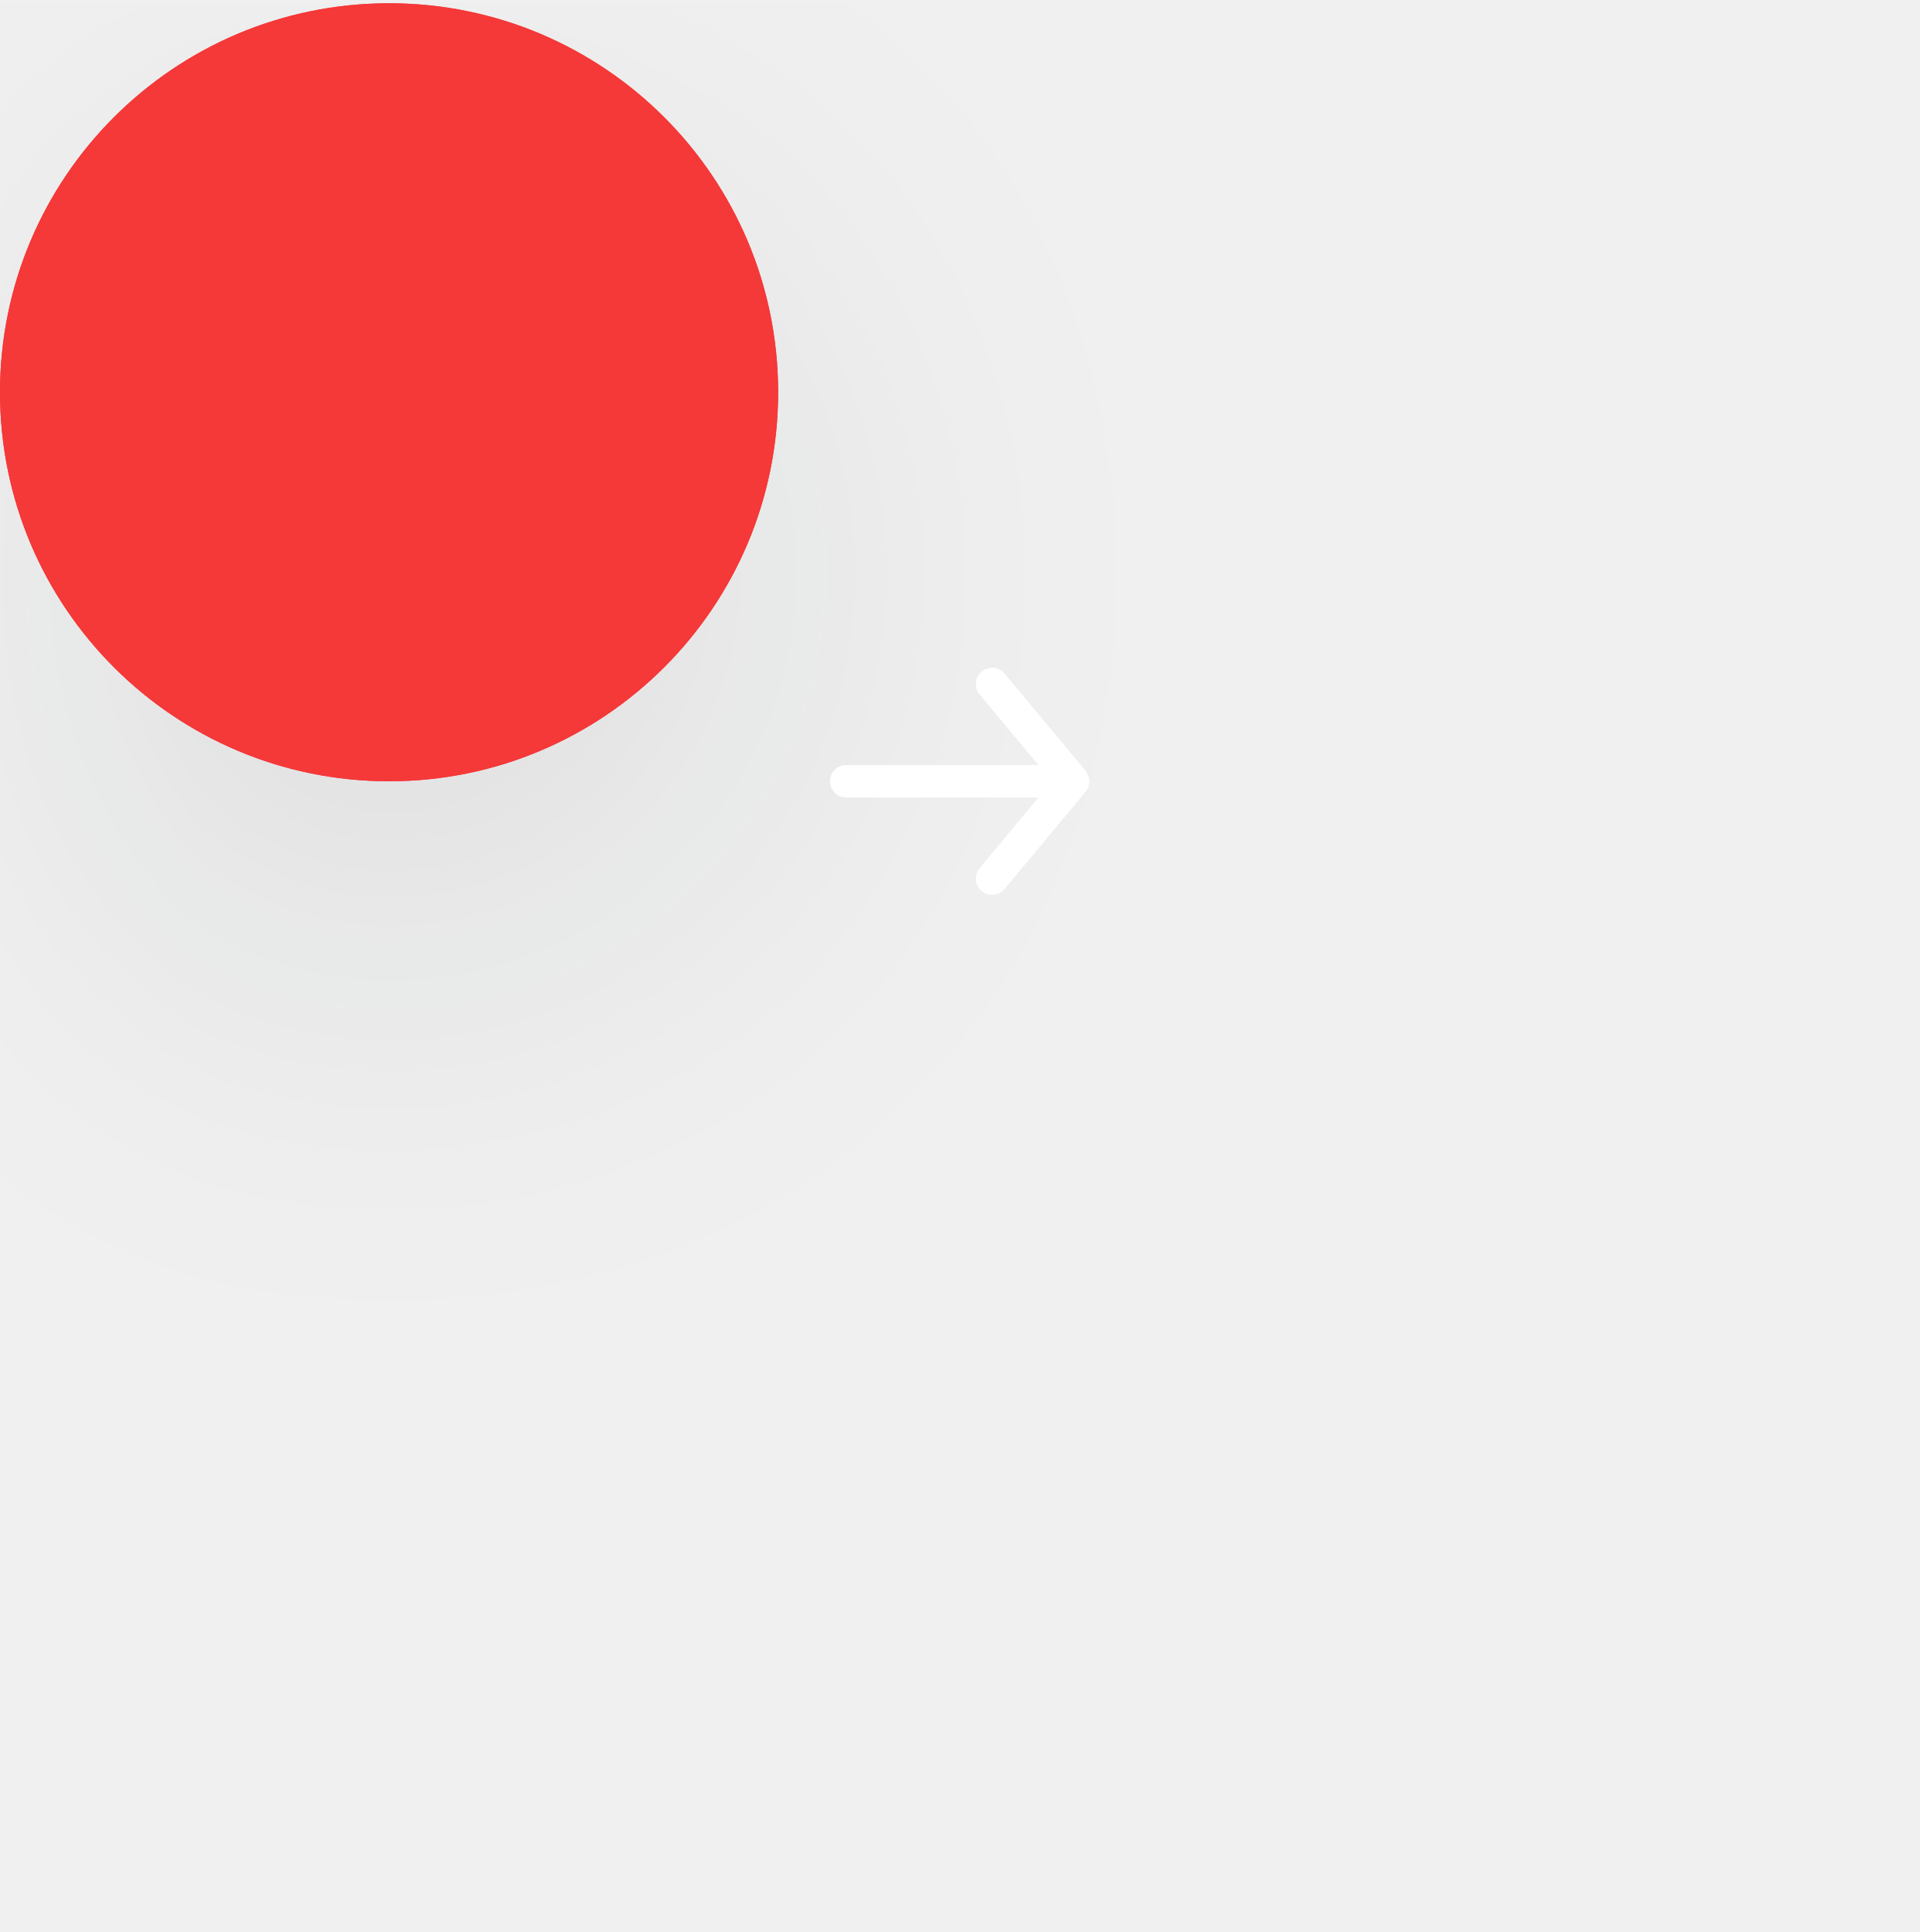
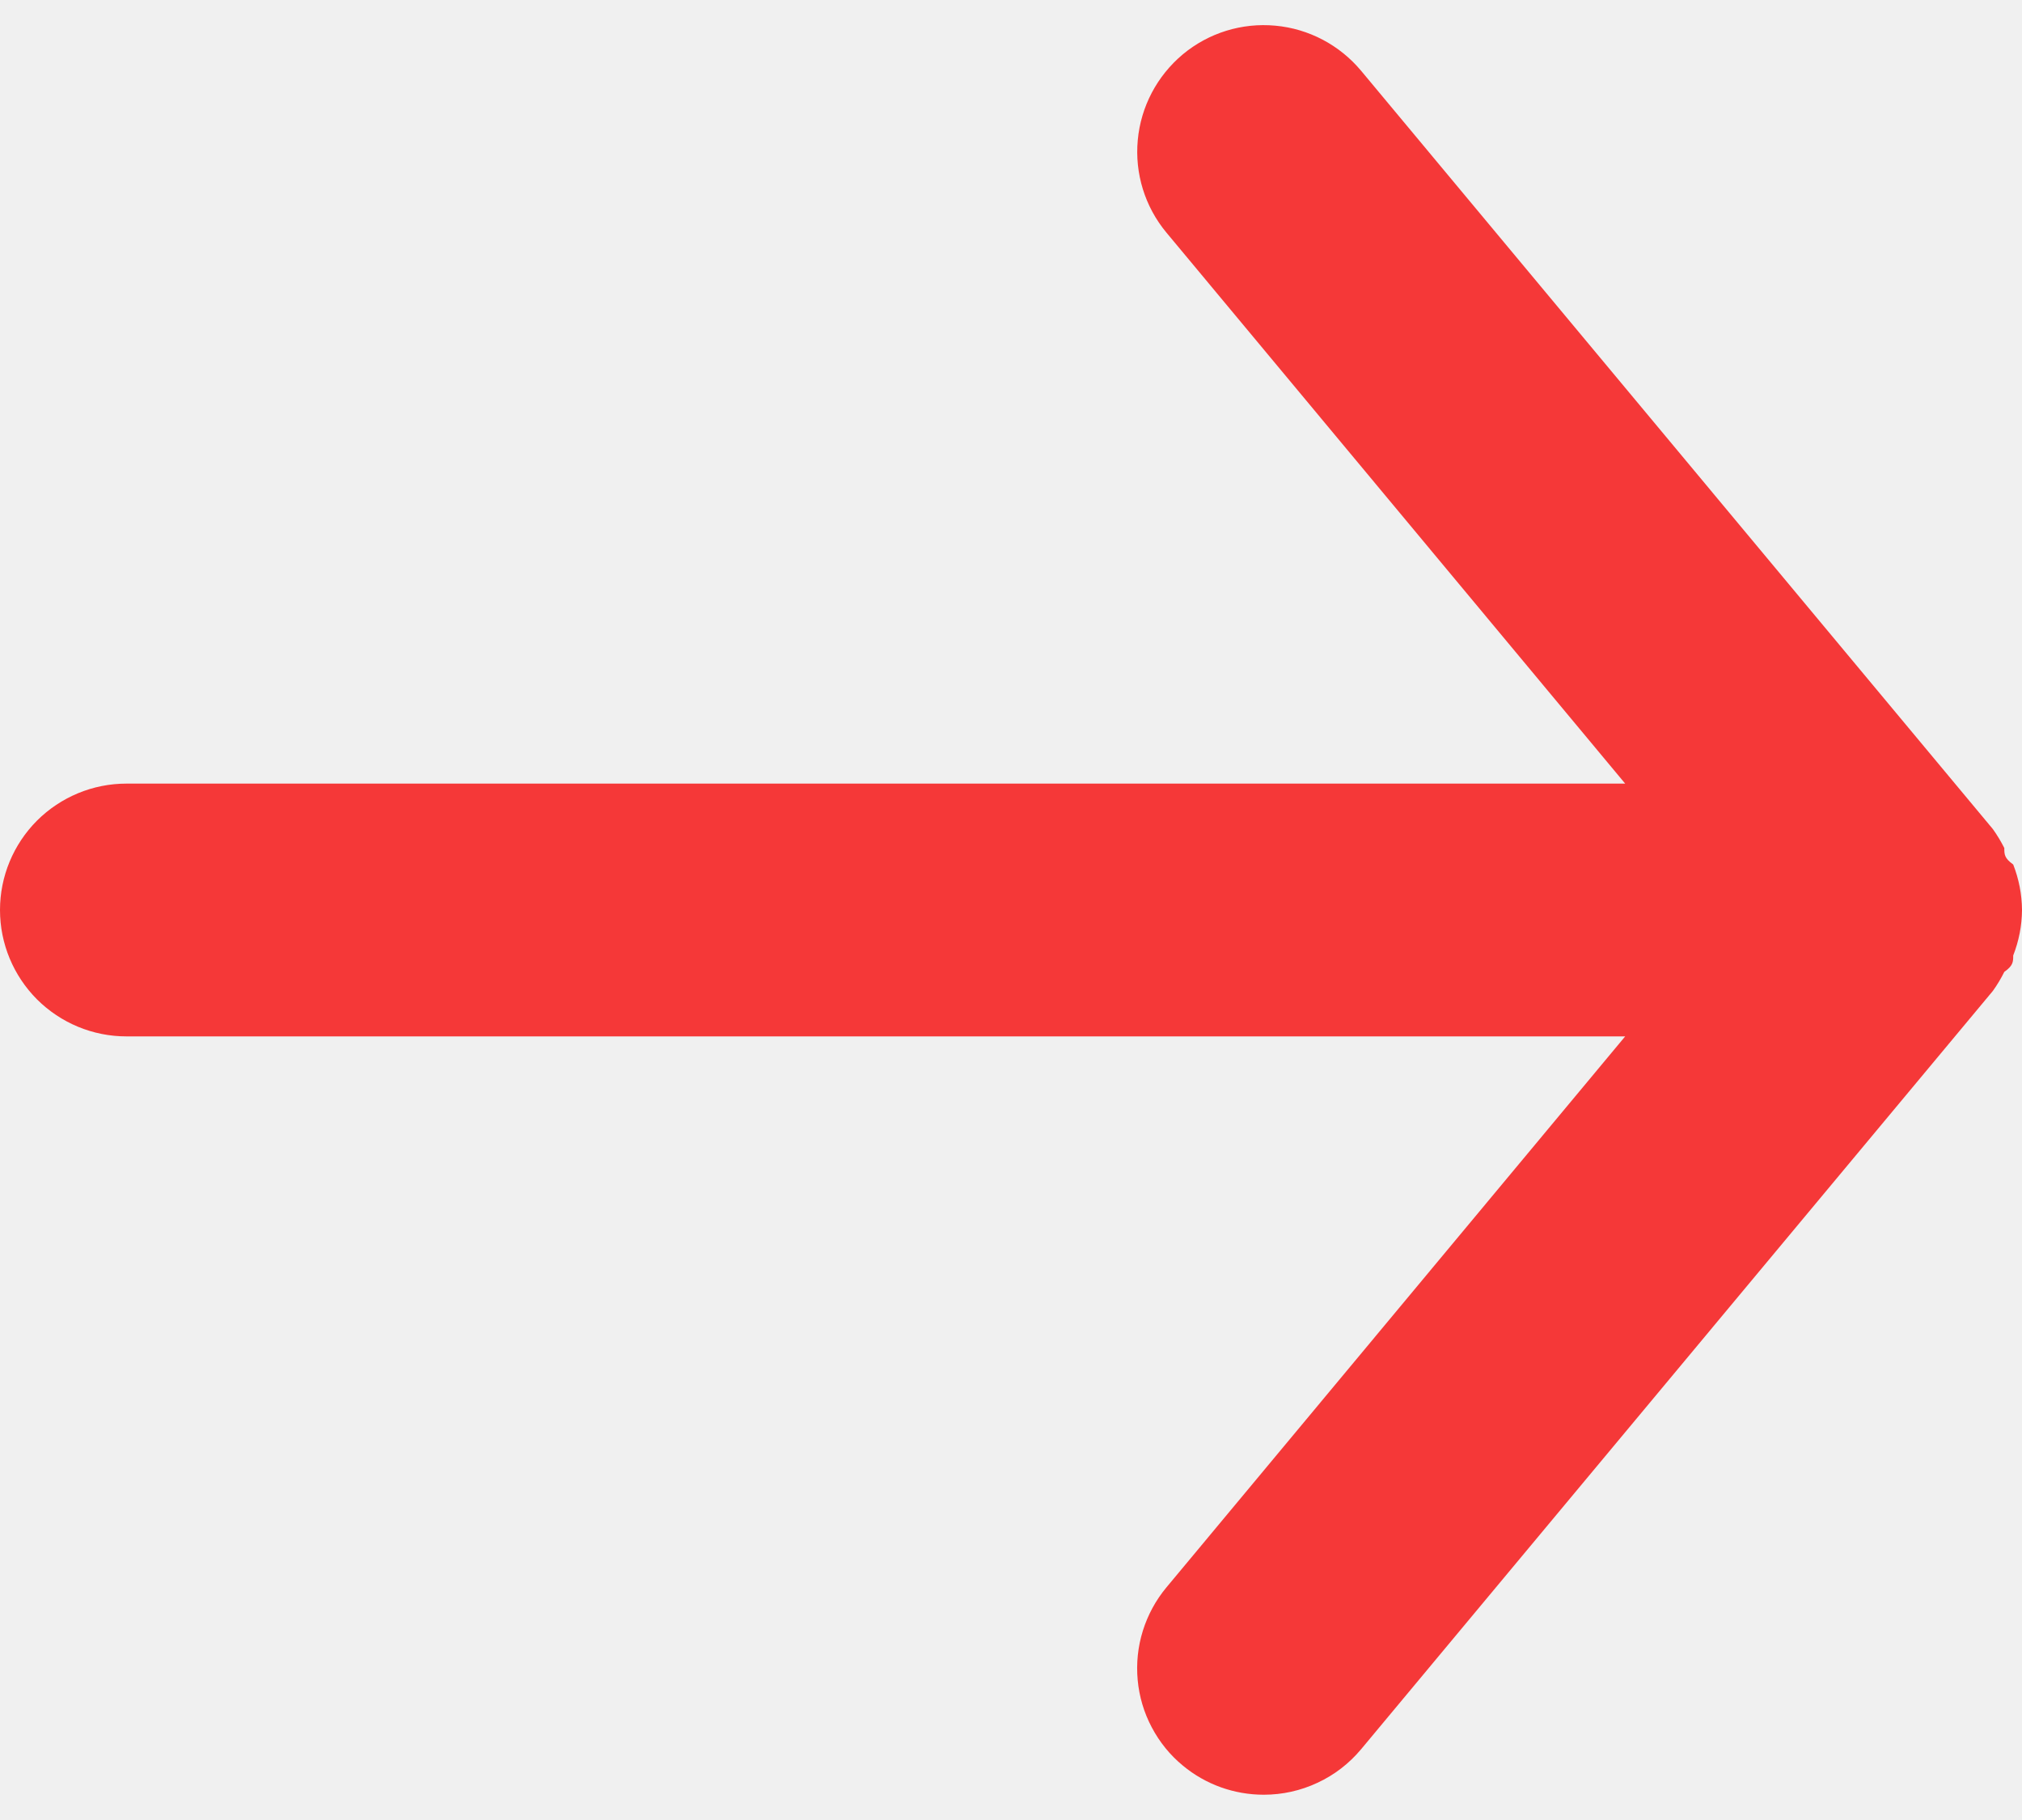
- <svg xmlns="http://www.w3.org/2000/svg" width="148" height="149" viewBox="0 0 148 149" fill="none">
-   <g filter="url(#filter0_d)">
-     <circle cx="30" cy="30.253" r="30" fill="#F53838" />
-     <circle cx="30" cy="30.253" r="29" stroke="#F53838" stroke-width="2" />
-   </g>
-   <path d="M65.25 59.003H80.075L75.537 53.553C75.325 53.298 75.223 52.968 75.254 52.638C75.284 52.307 75.445 52.003 75.7 51.79C75.955 51.578 76.284 51.476 76.615 51.507C76.945 51.537 77.25 51.698 77.463 51.953L83.713 59.453C83.754 59.513 83.792 59.575 83.825 59.64C83.825 59.703 83.825 59.74 83.912 59.803C83.969 59.946 83.999 60.099 84 60.253C83.999 60.407 83.969 60.56 83.912 60.703C83.912 60.765 83.912 60.803 83.825 60.865C83.792 60.931 83.754 60.993 83.713 61.053L77.463 68.553C77.345 68.694 77.198 68.808 77.031 68.885C76.865 68.963 76.684 69.003 76.5 69.003C76.208 69.004 75.925 68.902 75.7 68.715C75.573 68.611 75.469 68.482 75.392 68.336C75.315 68.191 75.268 68.032 75.253 67.868C75.238 67.704 75.255 67.539 75.304 67.382C75.353 67.225 75.432 67.079 75.537 66.953L80.075 61.503H65.25C64.918 61.503 64.6 61.371 64.366 61.137C64.132 60.902 64 60.584 64 60.253C64 59.921 64.132 59.603 64.366 59.369C64.6 59.135 64.918 59.003 65.25 59.003Z" fill="white" />
-   <defs>
-     <filter id="filter0_d" x="0" y="0.253" width="148" height="148" filterUnits="userSpaceOnUse" color-interpolation-filters="sRGB">
-       <feFlood flood-opacity="0" result="BackgroundImageFix" />
-       <feColorMatrix in="SourceAlpha" type="matrix" values="0 0 0 0 0 0 0 0 0 0 0 0 0 0 0 0 0 0 127 0" result="hardAlpha" />
-       <feOffset dy="14" />
-       <feGaussianBlur stdDeviation="22" />
-       <feColorMatrix type="matrix" values="0 0 0 0 0.056 0 0 0 0 0.078 0 0 0 0 0.133 0 0 0 0.08 0" />
-       <feBlend mode="normal" in2="BackgroundImageFix" result="effect1_dropShadow" />
-       <feBlend mode="normal" in="SourceGraphic" in2="effect1_dropShadow" result="shape" />
-     </filter>
-   </defs>
+ <svg xmlns="http://www.w3.org/2000/svg" width="20" height="18" viewBox="0 0 20 18" fill="none">
+   <path d="M1.25 7.75H16.075L11.537 2.3C11.325 2.045 11.223 1.716 11.254 1.385C11.284 1.055 11.445 0.75 11.7 0.537C11.955 0.325 12.284 0.223 12.615 0.254C12.945 0.284 13.25 0.445 13.463 0.7L19.712 8.2C19.755 8.26 19.792 8.322 19.825 8.387C19.825 8.45 19.825 8.487 19.913 8.55C19.969 8.693 19.999 8.846 20 9C19.999 9.154 19.969 9.307 19.913 9.45C19.913 9.512 19.913 9.55 19.825 9.612C19.792 9.678 19.755 9.74 19.712 9.8L13.463 17.3C13.345 17.441 13.198 17.555 13.031 17.632C12.865 17.71 12.684 17.75 12.5 17.75C12.208 17.75 11.925 17.649 11.7 17.462C11.573 17.358 11.469 17.229 11.392 17.083C11.315 16.938 11.268 16.779 11.253 16.615C11.238 16.451 11.255 16.286 11.304 16.129C11.353 15.972 11.432 15.826 11.537 15.7L16.075 10.25H1.25C0.918 10.25 0.601 10.118 0.366 9.884C0.132 9.649 0 9.332 0 9C0 8.668 0.132 8.351 0.366 8.116C0.601 7.882 0.918 7.75 1.25 7.75Z" fill="#F53838" />
</svg>
